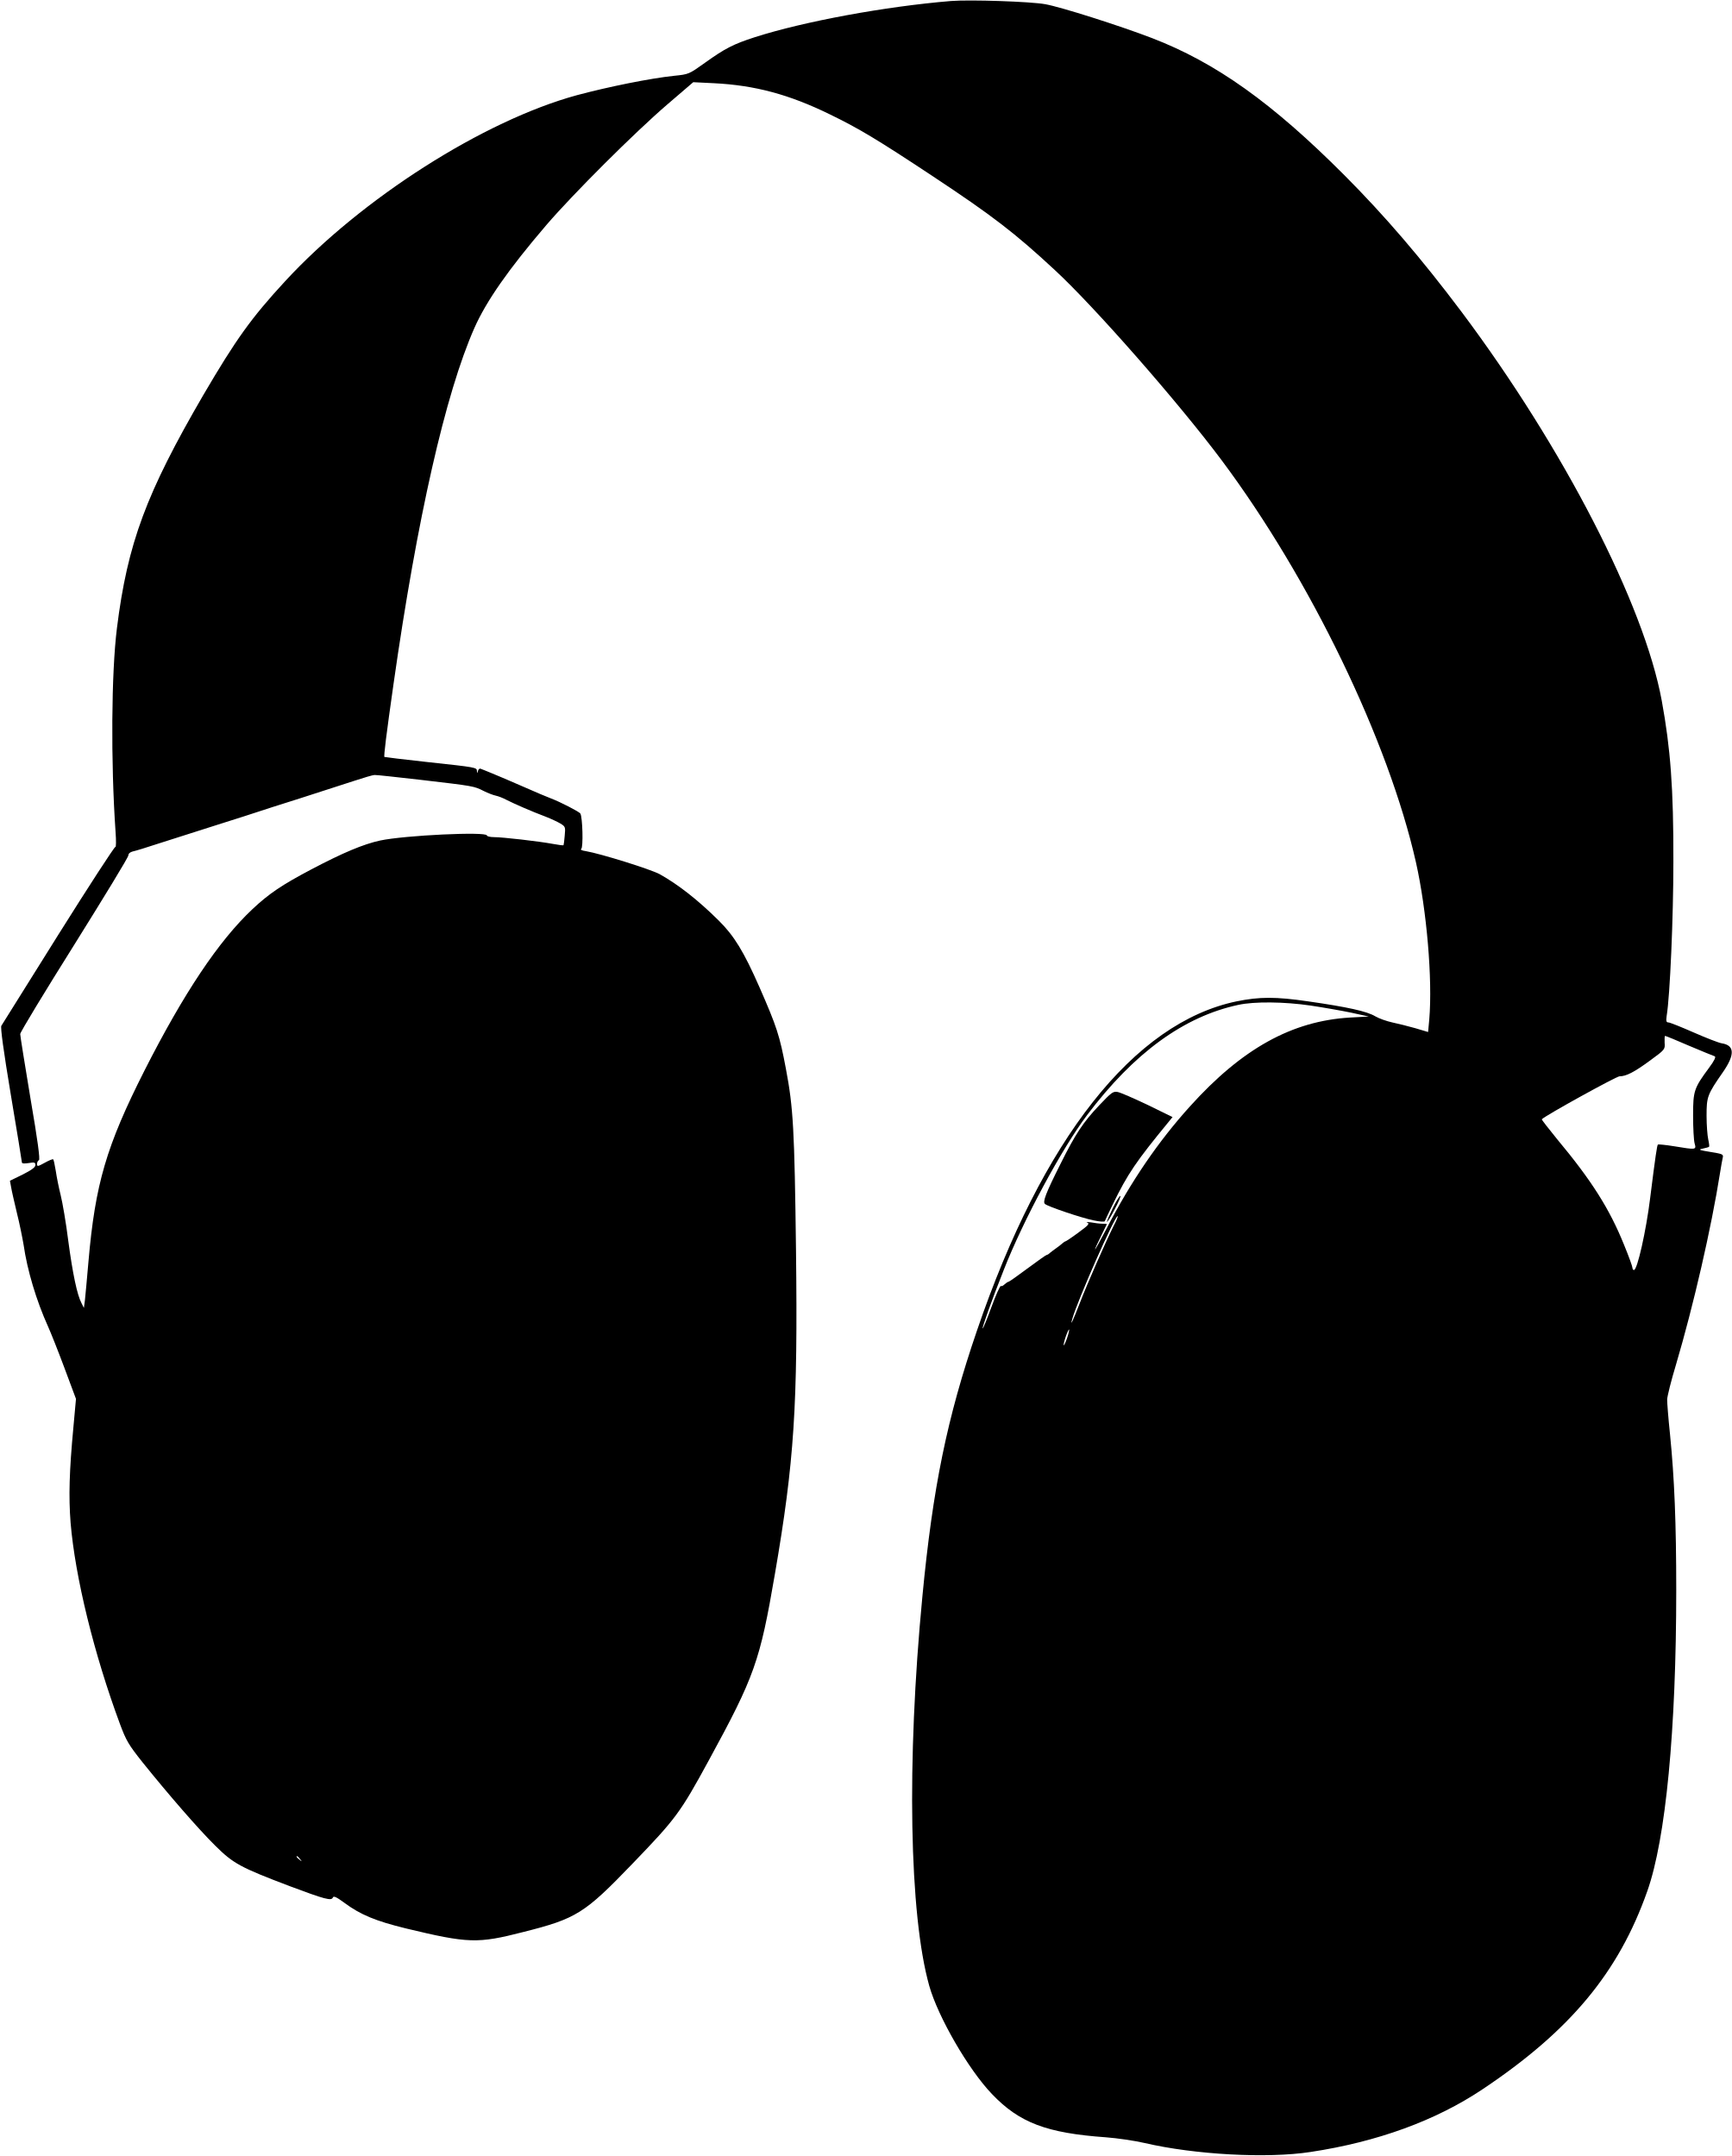
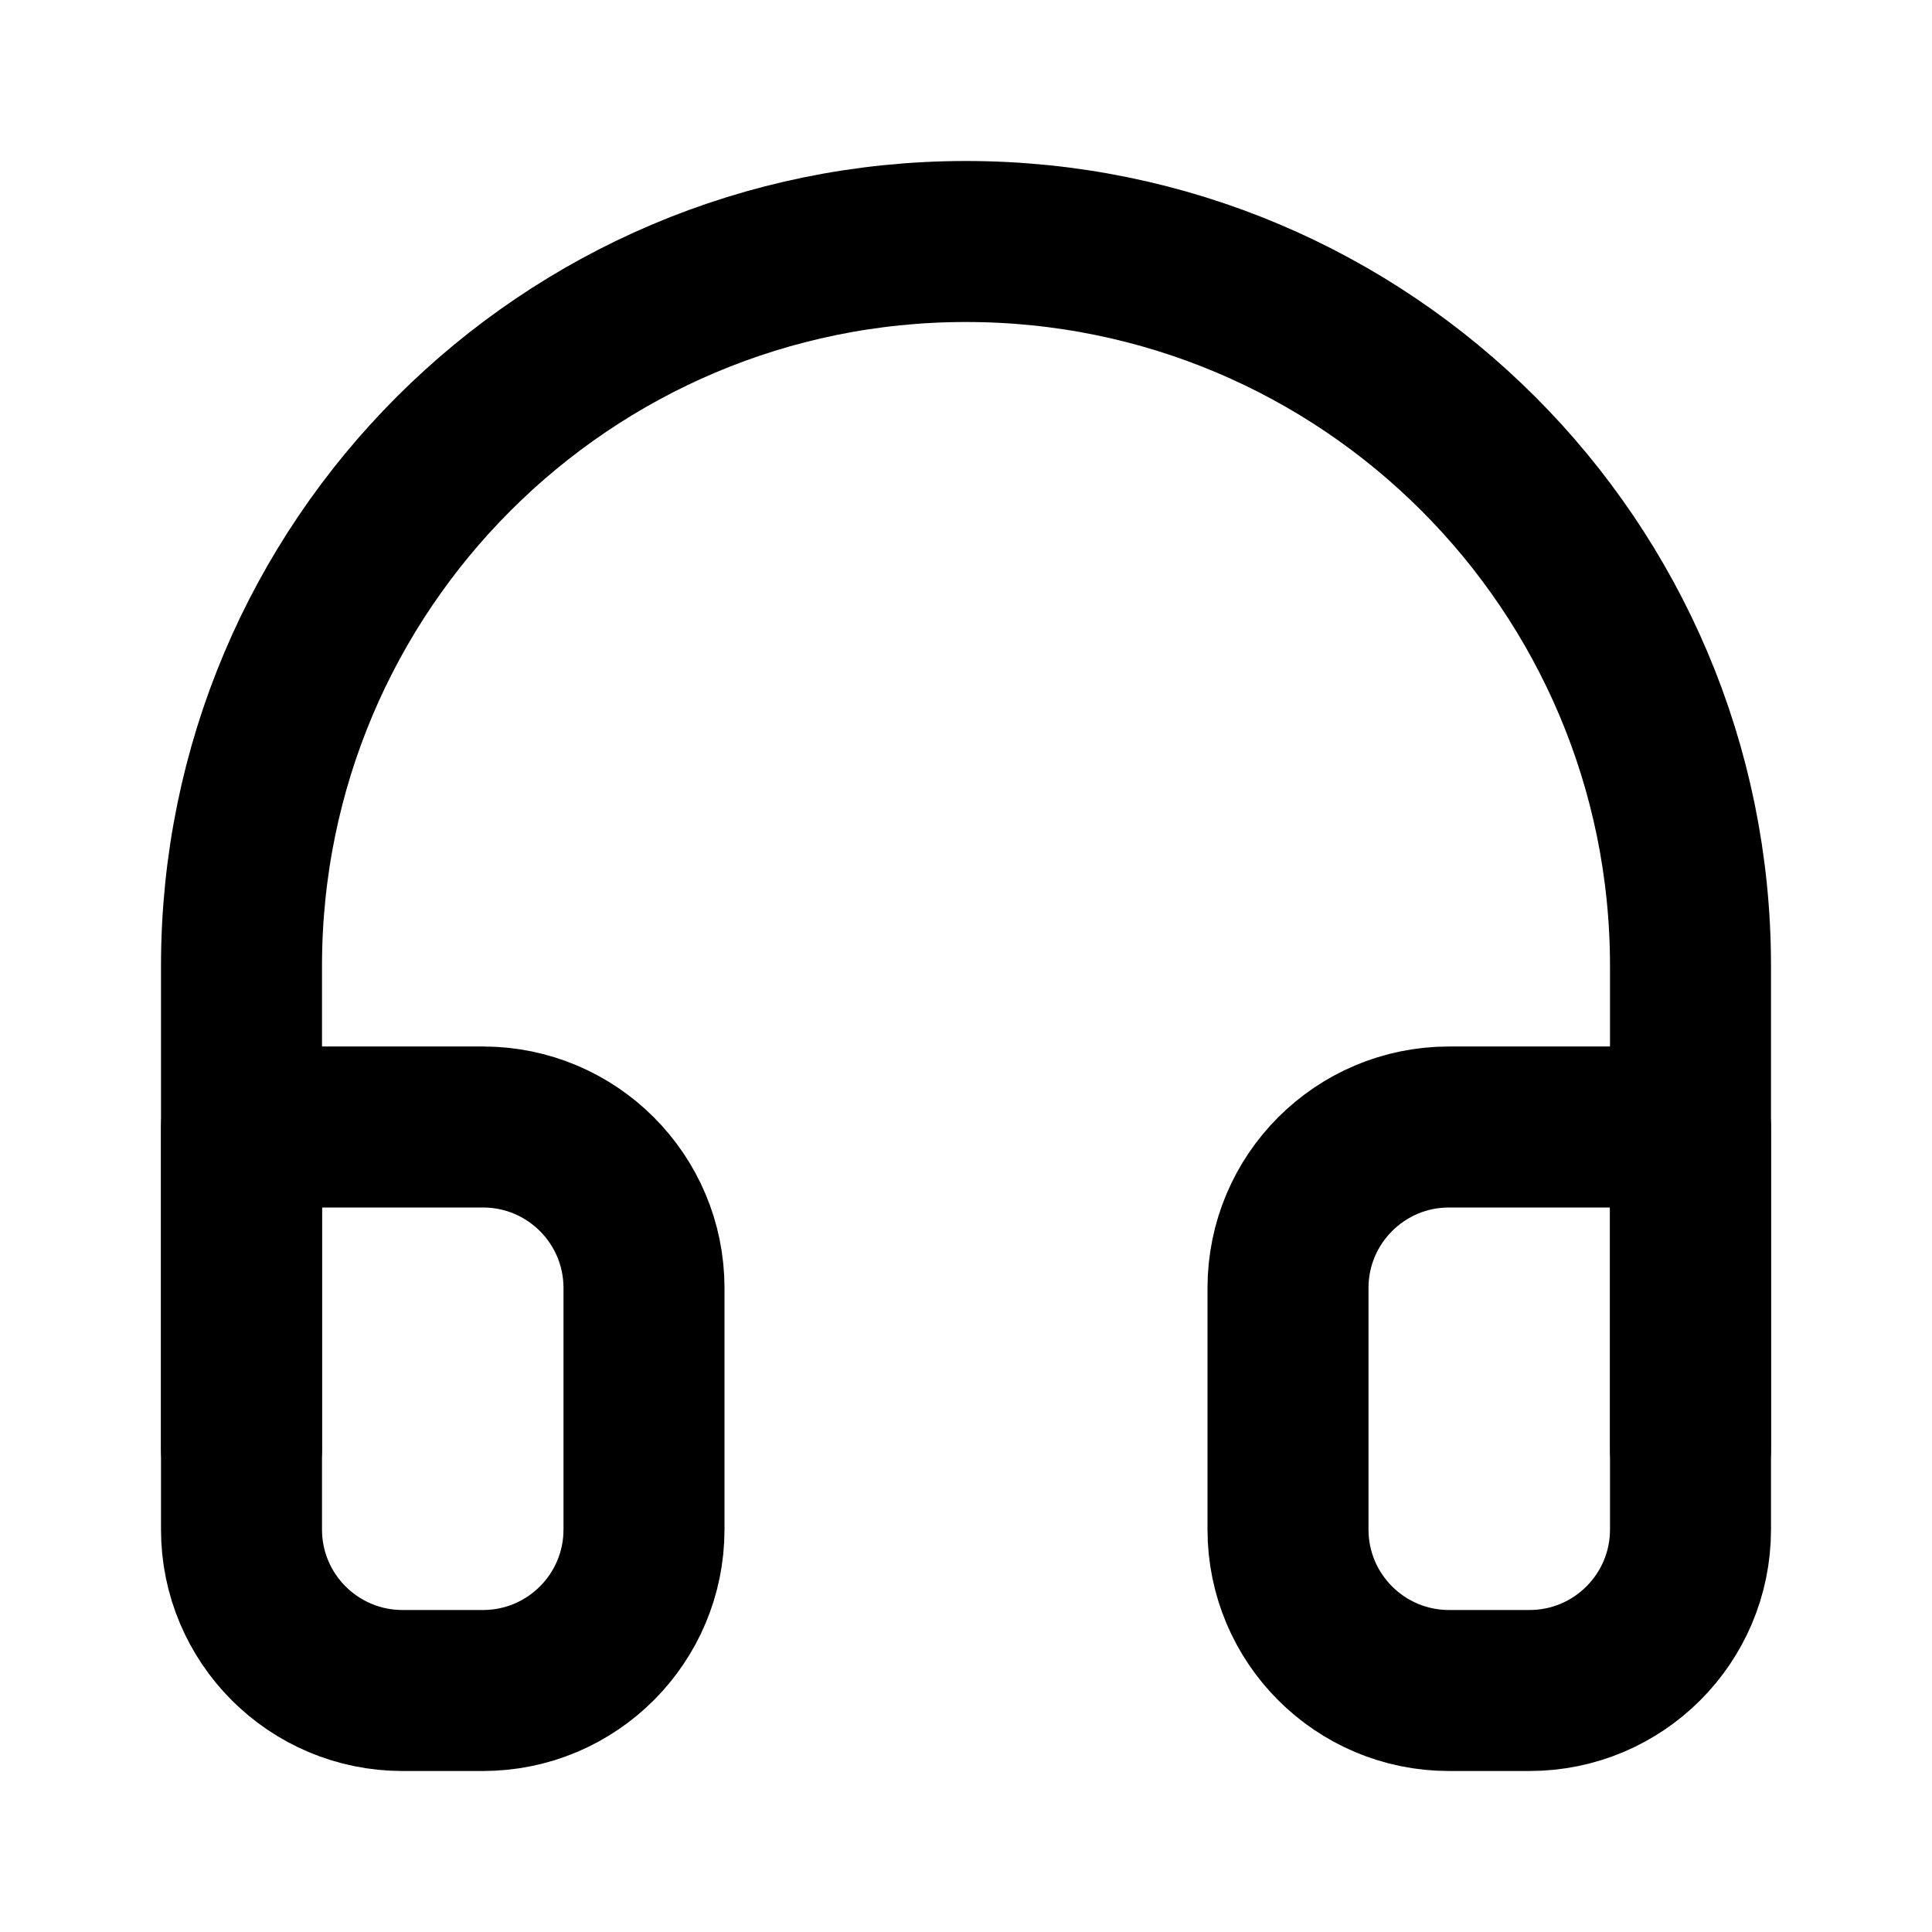
- <svg xmlns="http://www.w3.org/2000/svg" version="1.0" width="1028pt" height="1280pt" viewBox="0 0 1028 1280" preserveAspectRatio="xMidYMid meet">
-   <g transform="translate(0,1280) scale(0.1,-0.1)" fill="#000000" stroke="none">
-     <path d="M5645 12794 c-388 -32 -872 -121 -1165 -215 -127 -41 -177 -67 -293 -150 -98 -70 -98 -70 -185 -79 -143 -15 -390 -65 -577 -115 -554 -151 -1279 -613 -1732 -1104 -202 -219 -292 -345 -486 -676 -339 -583 -450 -880 -513 -1385 -33 -265 -37 -790 -8 -1210 4 -52 3 -92 -1 -88 -4 4 -156 -230 -338 -520 -181 -290 -334 -534 -339 -542 -6 -10 12 -144 56 -408 36 -216 66 -397 66 -403 0 -7 14 -8 40 -4 35 6 40 4 40 -12 0 -13 -22 -29 -75 -56 l-76 -37 7 -38 c3 -20 19 -89 34 -152 16 -63 33 -149 40 -190 22 -153 76 -332 145 -485 15 -33 59 -143 97 -245 l69 -185 -15 -165 c-25 -267 -29 -414 -17 -570 27 -323 139 -780 293 -1195 37 -99 50 -122 136 -230 152 -189 328 -392 429 -492 108 -107 148 -129 443 -241 208 -78 248 -89 256 -67 4 10 21 3 67 -31 97 -72 187 -109 367 -153 370 -89 425 -91 697 -21 314 79 363 110 645 403 261 271 285 303 456 617 271 497 303 588 391 1101 116 673 137 1000 126 1924 -9 721 -16 848 -60 1080 -37 197 -54 249 -156 482 -94 214 -151 307 -243 398 -124 123 -241 214 -350 275 -56 30 -351 122 -439 137 -23 3 -34 9 -27 13 13 8 8 188 -5 210 -7 11 -119 69 -175 90 -19 7 -93 38 -165 70 -71 31 -155 67 -185 79 -30 12 -60 25 -67 27 -6 3 -13 -3 -16 -13 -4 -16 -5 -16 -6 -1 -1 22 0 22 -296 54 -137 15 -252 29 -253 30 -5 3 11 132 54 434 140 983 308 1724 480 2113 71 160 202 348 428 612 159 185 523 548 716 714 l155 133 122 -6 c244 -12 448 -67 689 -185 173 -84 281 -149 609 -366 358 -237 490 -339 726 -558 237 -219 737 -790 991 -1130 526 -705 990 -1665 1153 -2387 64 -286 99 -694 79 -932 l-7 -75 -77 23 c-42 12 -103 27 -136 34 -32 7 -78 23 -100 36 -50 30 -163 55 -399 89 -192 28 -288 28 -425 0 -609 -127 -1152 -815 -1541 -1955 -177 -517 -262 -930 -324 -1580 -94 -978 -78 -1887 41 -2310 52 -184 232 -496 372 -642 163 -171 325 -232 677 -257 66 -5 170 -20 230 -34 296 -69 726 -93 985 -53 396 60 742 186 1020 372 521 348 808 694 978 1176 110 310 172 959 172 1788 0 400 -11 665 -37 925 -10 94 -17 186 -17 205 0 19 24 114 53 210 103 348 210 813 261 1137 6 37 13 78 16 90 5 20 0 22 -73 34 -69 11 -74 14 -45 20 18 4 35 8 37 11 2 2 0 21 -5 43 -5 22 -10 85 -10 140 0 114 4 126 98 261 71 103 69 158 -8 170 -19 3 -95 33 -168 65 -73 32 -140 59 -149 59 -12 0 -14 8 -10 38 20 120 40 585 40 917 1 435 -17 671 -69 955 -105 572 -583 1500 -1188 2308 -239 318 -455 570 -696 812 -429 430 -763 668 -1142 814 -193 74 -539 184 -633 201 -88 16 -447 28 -560 19z m-3147 -4624 c316 -37 316 -37 373 -66 26 -13 58 -25 73 -28 14 -3 43 -14 63 -25 43 -22 150 -69 233 -100 31 -12 69 -30 86 -40 30 -18 31 -21 26 -73 -2 -29 -6 -54 -7 -56 -2 -2 -31 2 -64 8 -87 16 -298 40 -348 40 -24 0 -43 5 -43 10 0 24 -487 1 -633 -30 -101 -22 -220 -72 -410 -172 -174 -92 -250 -143 -349 -236 -200 -188 -407 -498 -640 -957 -227 -449 -293 -674 -333 -1136 -9 -101 -18 -204 -21 -229 l-6 -45 -14 28 c-26 48 -53 177 -79 372 -13 105 -34 226 -45 270 -11 44 -24 109 -29 144 -6 35 -12 65 -15 68 -3 3 -25 -6 -50 -20 -42 -23 -46 -24 -46 -7 0 10 5 20 11 22 8 3 -7 116 -50 366 -33 199 -61 371 -61 383 0 11 145 250 322 532 176 282 321 519 320 529 0 10 10 19 26 23 15 3 81 23 147 45 66 21 221 70 345 110 124 39 236 75 250 80 14 5 126 41 250 80 124 40 270 87 325 105 55 18 108 34 118 34 10 1 134 -13 275 -29z m5282 -1340 c74 -11 182 -30 240 -42 l105 -23 -110 -6 c-346 -20 -642 -184 -952 -528 -187 -207 -350 -445 -495 -726 -37 -71 -68 -127 -68 -122 0 4 16 39 35 77 19 38 35 71 35 72 0 2 -12 3 -27 3 -16 0 -46 4 -68 8 -22 3 -32 3 -21 -1 15 -7 7 -16 -53 -60 -39 -29 -74 -52 -77 -52 -3 0 -11 -6 -18 -12 -8 -7 -24 -20 -36 -28 -12 -8 -28 -21 -36 -27 -7 -7 -16 -13 -20 -13 -4 0 -55 -36 -114 -80 -59 -44 -110 -80 -114 -80 -4 0 -14 -7 -23 -15 -8 -8 -18 -13 -22 -10 -5 2 -30 -54 -56 -125 -26 -72 -50 -129 -52 -127 -4 5 52 163 125 347 115 294 345 722 495 920 278 369 575 585 897 654 95 21 274 19 430 -4z m2247 -239 c76 -32 144 -60 151 -62 9 -3 -1 -25 -33 -68 -90 -122 -95 -137 -95 -285 0 -72 4 -146 9 -164 11 -39 10 -39 -123 -17 -49 8 -92 12 -95 10 -5 -6 -14 -63 -46 -319 -24 -194 -76 -426 -96 -426 -5 0 -9 6 -9 13 0 8 -22 69 -50 137 -86 213 -192 381 -398 628 -51 63 -92 115 -90 117 22 23 443 255 461 255 40 0 88 25 182 94 89 65 89 66 86 106 -1 22 0 40 3 40 3 0 68 -26 143 -59z m-3417 -1070 c-48 -96 -154 -337 -200 -456 -41 -106 -60 -147 -45 -95 33 115 252 610 269 610 4 0 -7 -27 -24 -59z m-276 -665 c-9 -26 -18 -45 -20 -43 -2 2 3 25 12 51 9 26 18 45 20 43 2 -2 -3 -25 -12 -51z m-4553 -3093 c13 -16 12 -17 -3 -4 -17 13 -22 21 -14 21 2 0 10 -8 17 -17z" />
-     <path d="M6525 6238 c-95 -100 -142 -171 -229 -346 -90 -179 -108 -228 -93 -240 19 -16 215 -82 287 -97 37 -8 66 -10 68 -5 2 5 23 50 47 99 89 183 139 256 333 492 l22 27 -147 72 c-82 39 -162 74 -179 77 -27 5 -37 -3 -109 -79z" />
-     <path d="M6604 5625 c-20 -42 -35 -77 -33 -79 2 -3 23 31 46 75 23 43 38 79 33 79 -5 0 -26 -34 -46 -75z" />
-   </g>
+ <svg xmlns="http://www.w3.org/2000/svg" fill="none" height="24" stroke="currentColor" stroke-linecap="round" stroke-linejoin="round" stroke-width="2" viewBox="0 0 24 24" width="24">
+   <path d="M3 18v-6a9 9 0 0 1 18 0v6" />
+   <path d="M21 19a2 2 0 0 1-2 2h-1a2 2 0 0 1-2-2v-3a2 2 0 0 1 2-2h3zM3 19a2 2 0 0 0 2 2h1a2 2 0 0 0 2-2v-3a2 2 0 0 0-2-2H3z" />
</svg>
